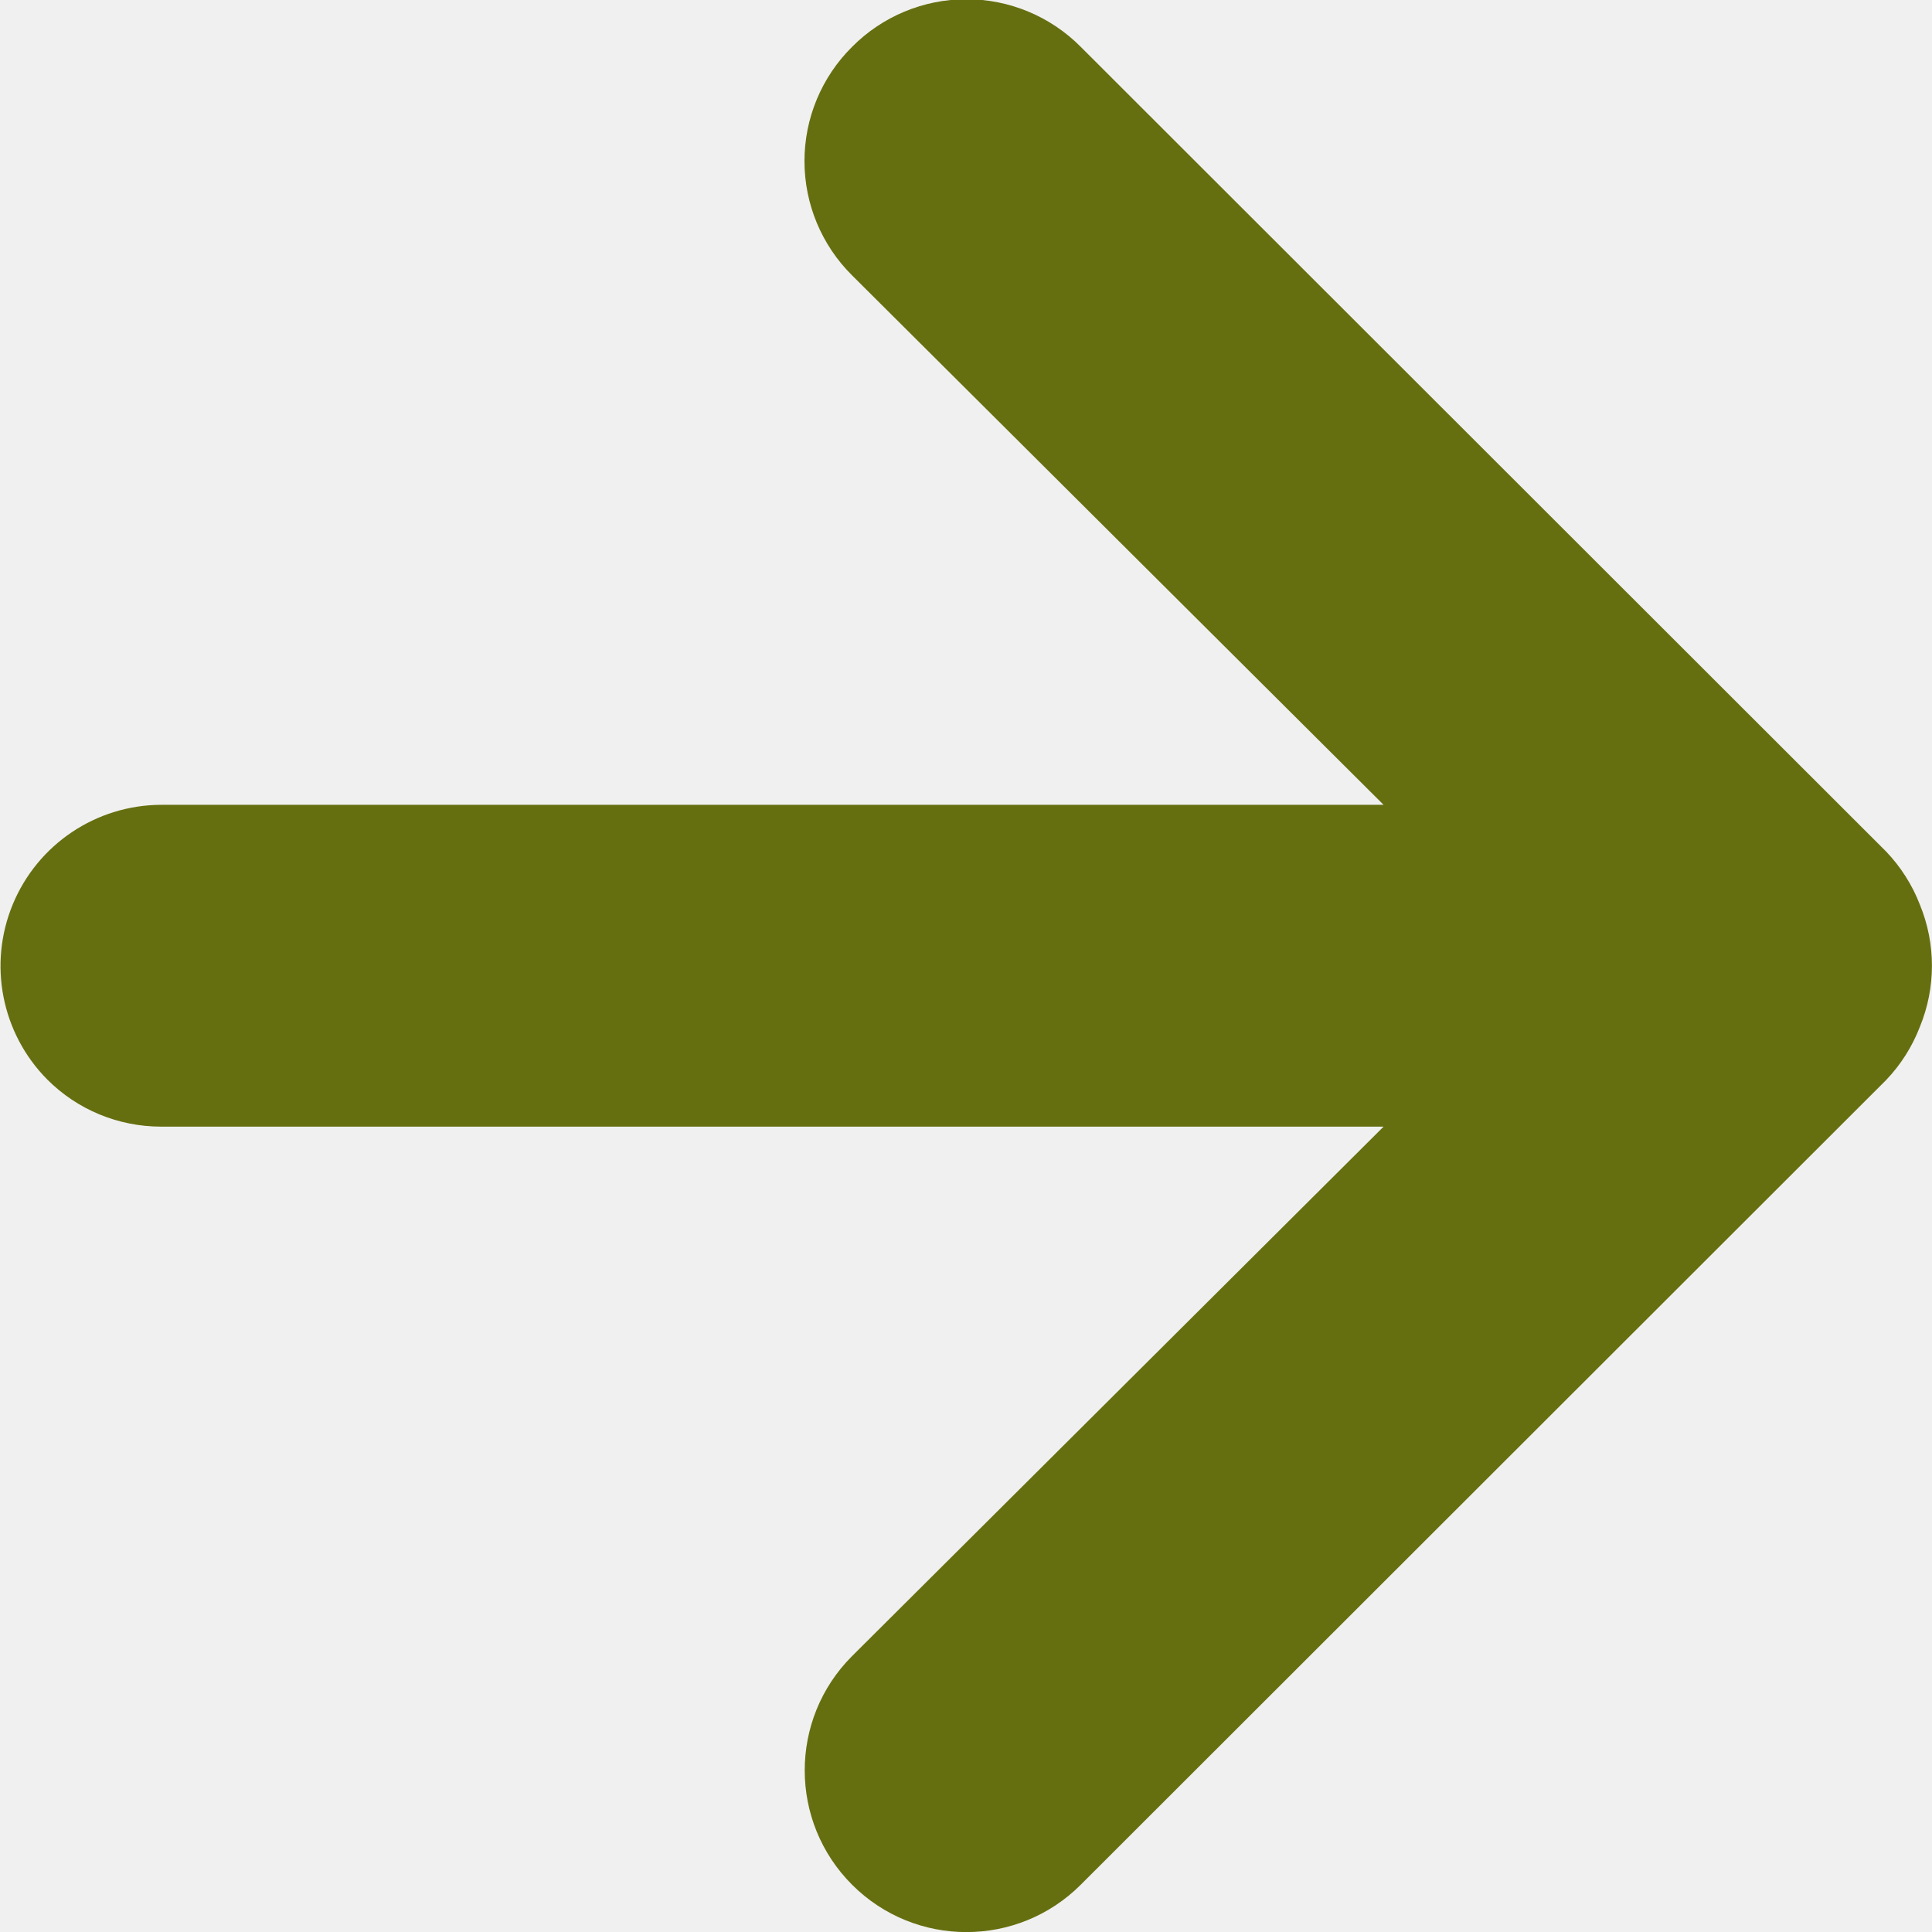
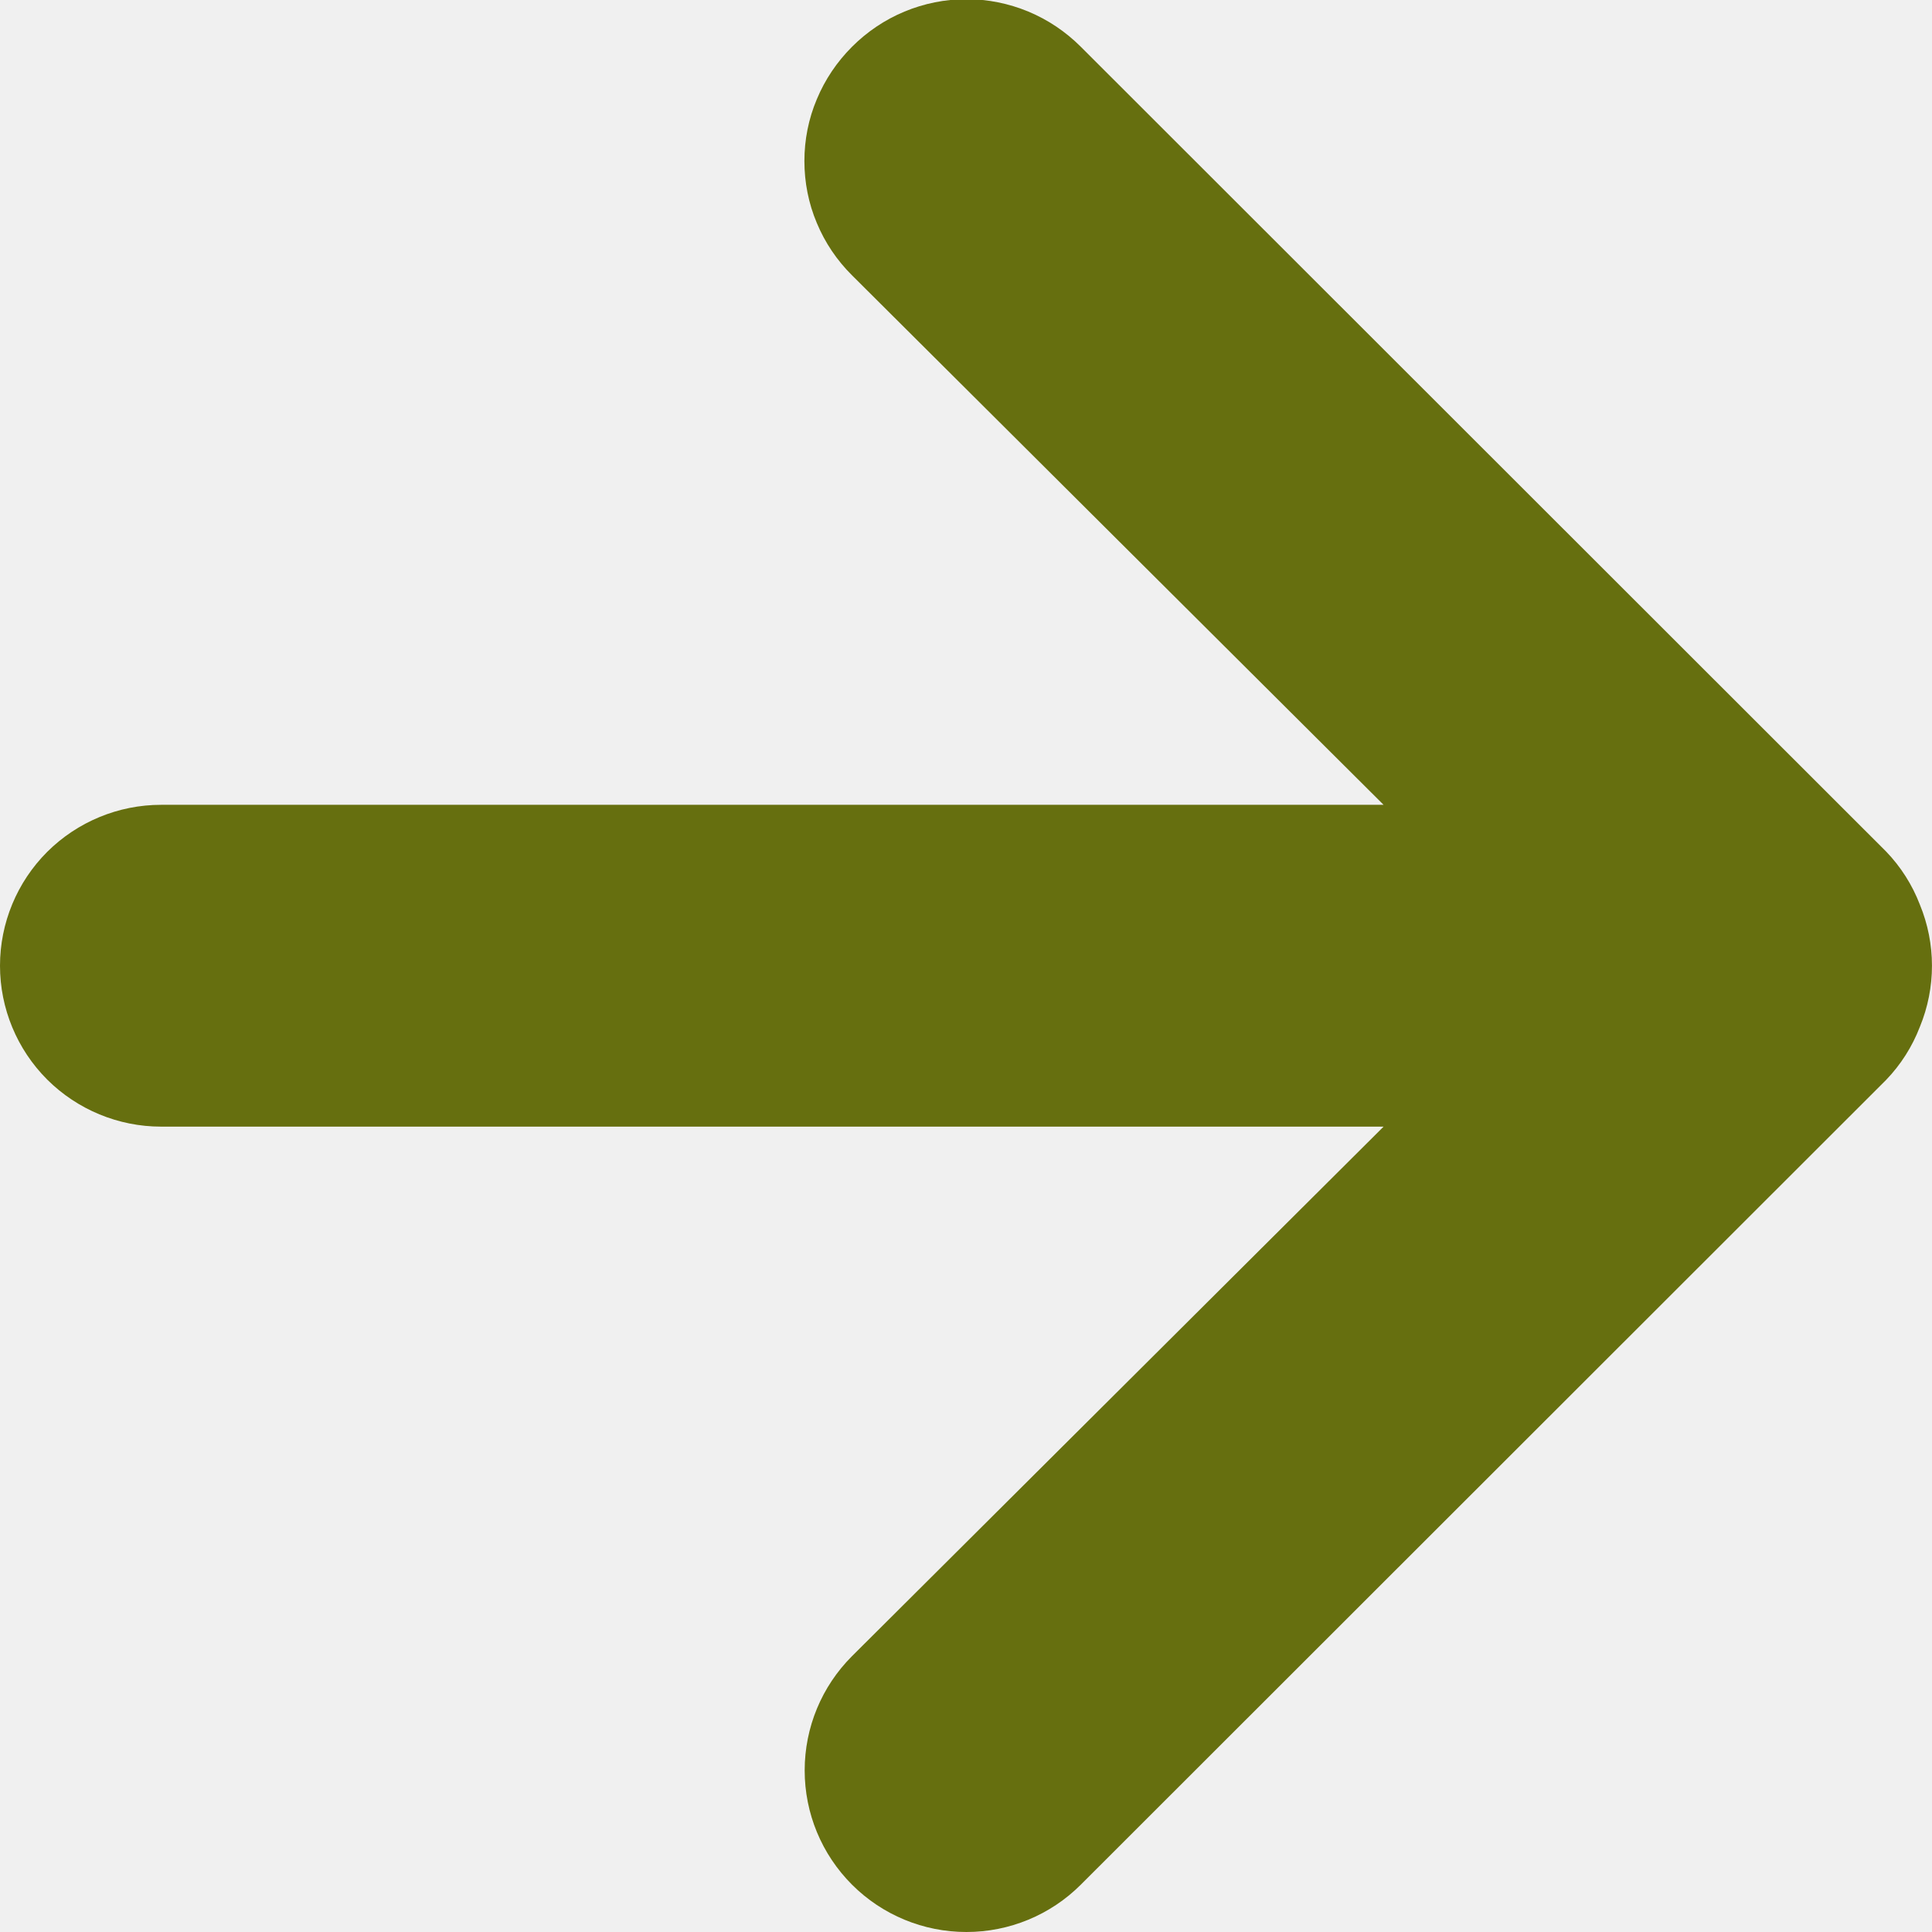
- <svg xmlns="http://www.w3.org/2000/svg" width="14" height="14" fill="none">
+ <svg xmlns="http://www.w3.org/2000/svg" width="14" height="14" viewBox="0 0 14 14" fill="none">
  <g clip-path="url(#clip0_2526_5001)">
-     <path d="M1.167 8.164h8.859l-3.852 3.837a1.17 1.17 0 101.658 1.656l5.835-5.83c.107-.112.19-.243.245-.386a1.165 1.165 0 000-.886 1.165 1.165 0 00-.245-.385L7.832.34a1.167 1.167 0 00-1.658 0 1.166 1.166 0 000 1.655l3.852 3.837H1.167a1.168 1.168 0 00-.825 1.99c.219.22.516.342.825.342z" fill="#666F0F" />
+     <path d="M1.167 8.164L10.026 8.164L6.174 12.001C5.954 12.221 5.831 12.518 5.831 12.829C5.831 13.14 5.954 13.437 6.174 13.657C6.394 13.877 6.692 14 7.003 14C7.314 14 7.612 13.877 7.832 13.657L13.667 7.826C13.774 7.715 13.857 7.584 13.912 7.441C14.029 7.157 14.029 6.839 13.912 6.555C13.857 6.412 13.774 6.281 13.667 6.17L7.832 0.339C7.723 0.23 7.594 0.143 7.452 0.084C7.31 0.025 7.157 -0.006 7.003 -0.006C6.849 -0.006 6.696 0.025 6.554 0.084C6.412 0.143 6.283 0.23 6.174 0.339C6.065 0.448 5.978 0.577 5.919 0.719C5.859 0.861 5.829 1.013 5.829 1.167C5.829 1.321 5.859 1.474 5.919 1.616C5.978 1.758 6.065 1.887 6.174 1.995L10.026 5.832L1.167 5.832C0.858 5.832 0.561 5.955 0.342 6.173C0.123 6.392 6.39166e-07 6.689 6.12127e-07 6.998C5.85088e-07 7.307 0.123 7.604 0.342 7.823C0.561 8.041 0.858 8.164 1.167 8.164Z" fill="#666F0F" />
  </g>
  <defs>
    <clipPath id="clip0_2526_5001">
-       <path fill="#fff" d="M0 0h14v14H0z" />
+       <rect width="14" height="14" fill="white" />
    </clipPath>
  </defs>
</svg>
